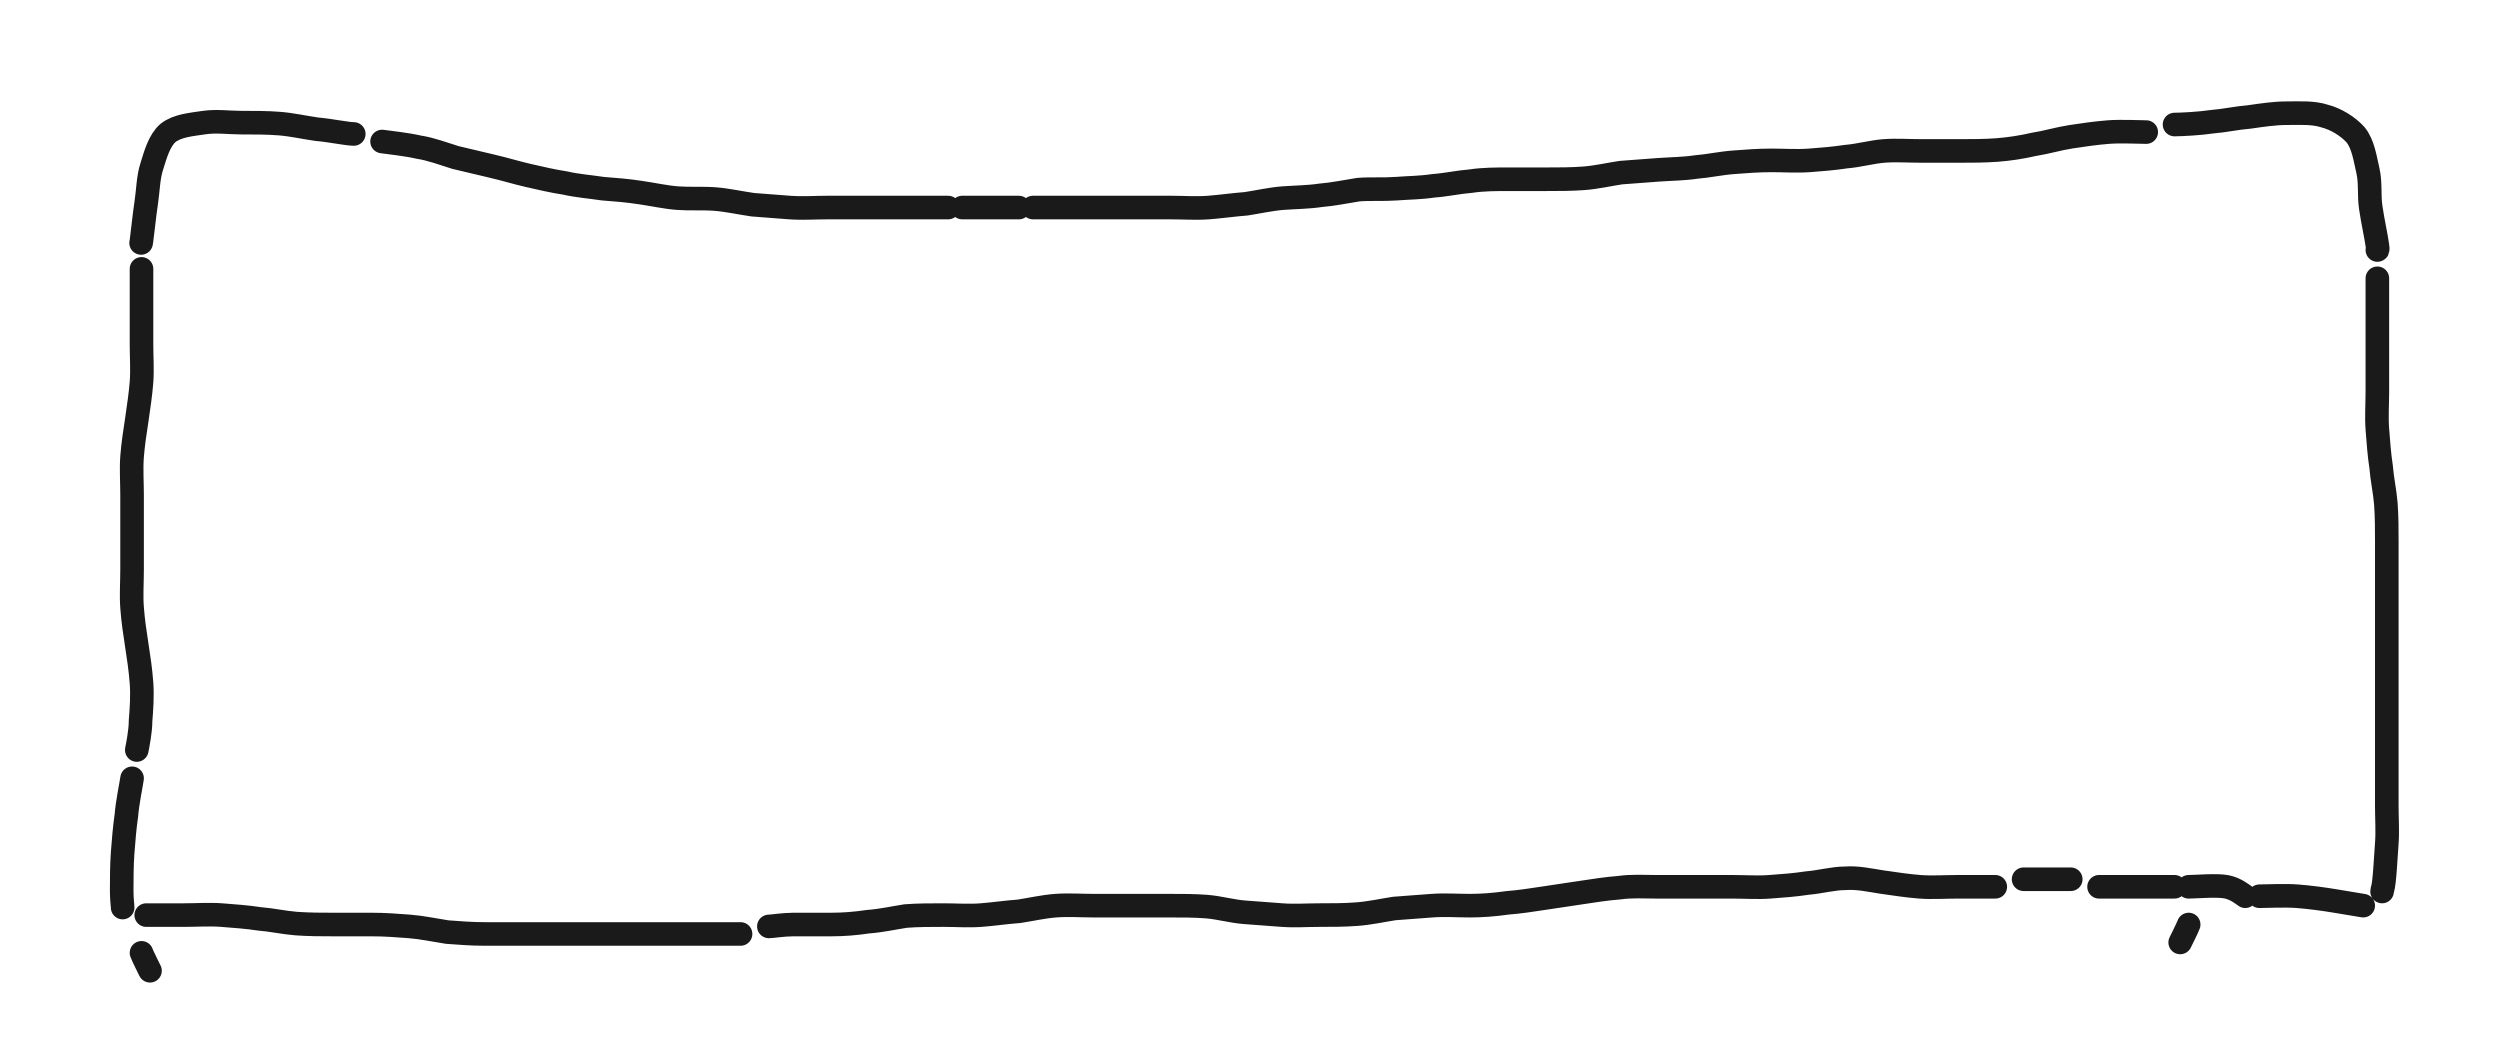
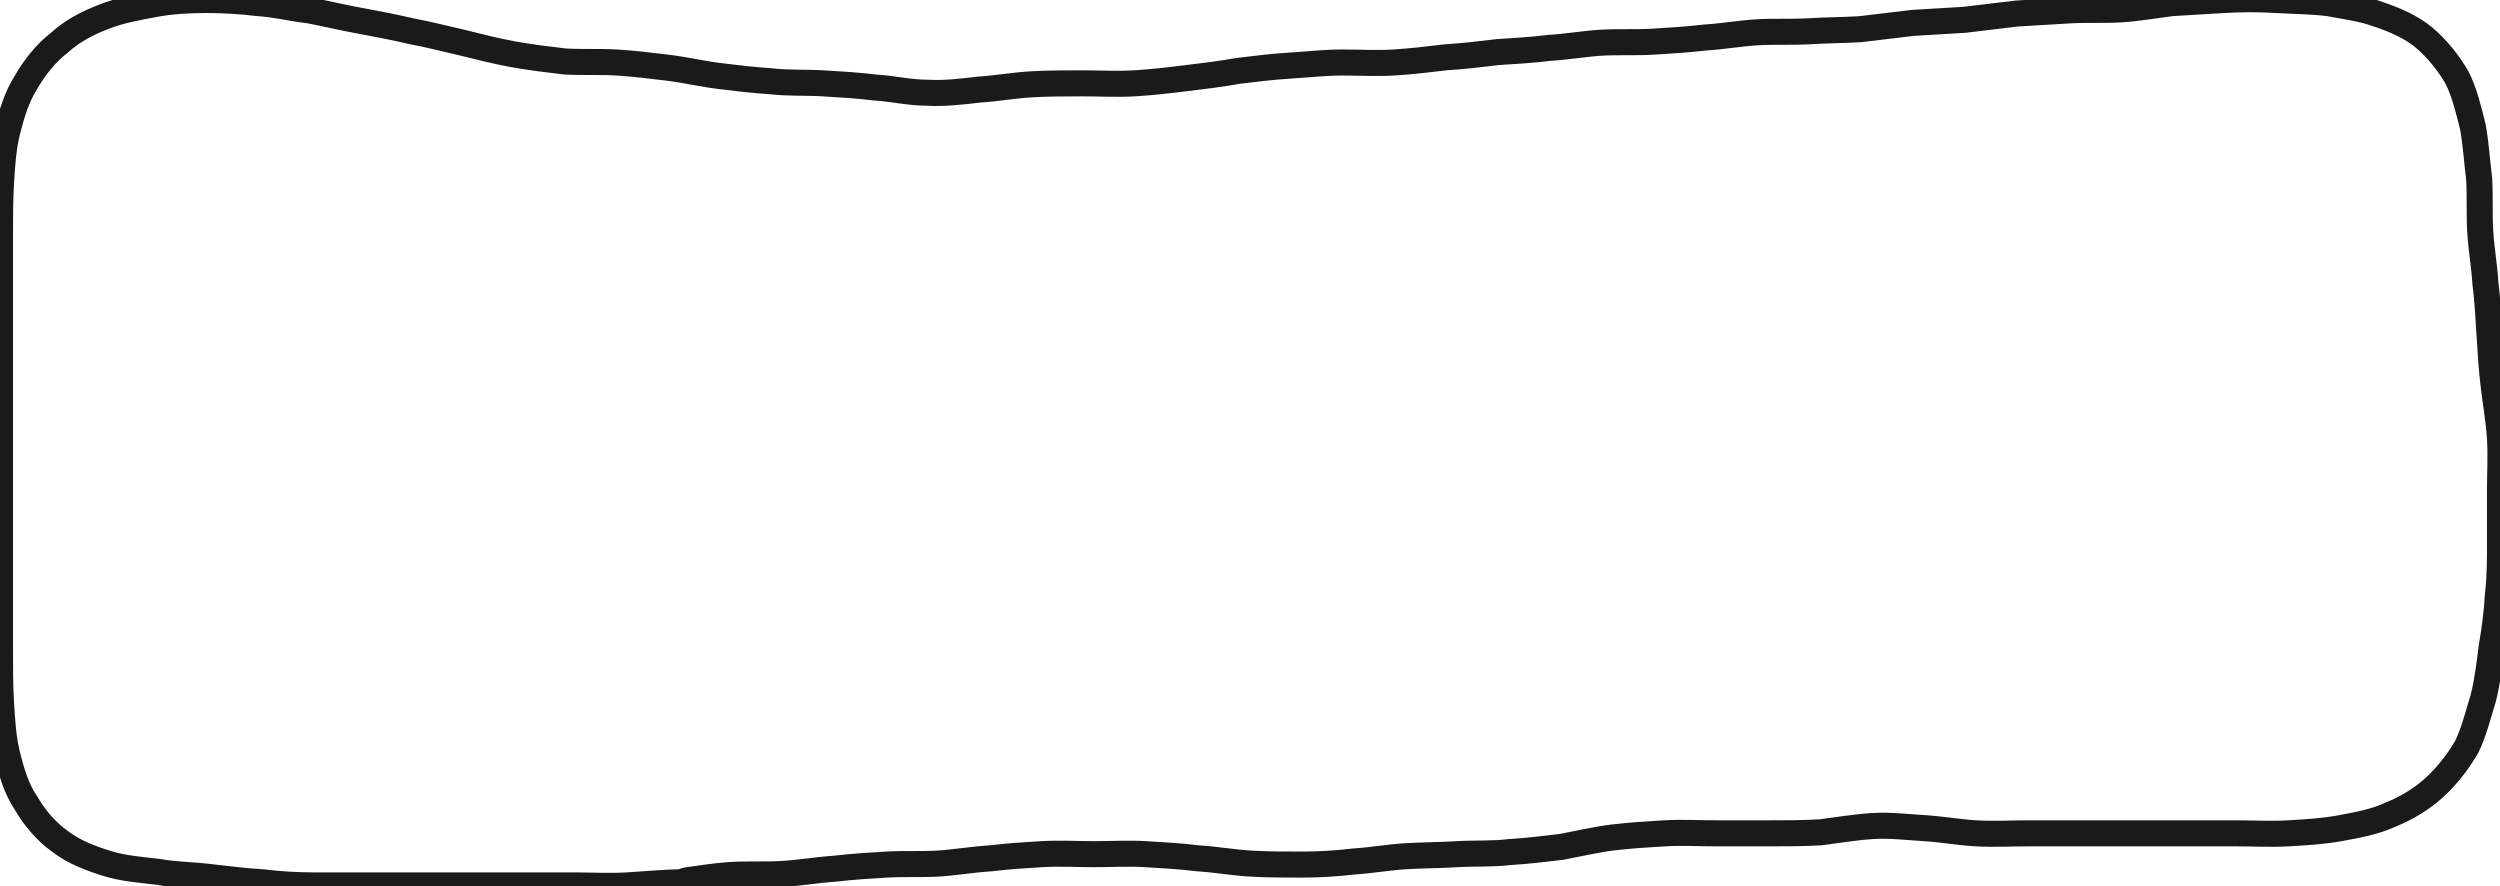
- <svg xmlns="http://www.w3.org/2000/svg" viewBox="0 0 265 112">
-   <path d="M230.5 13.2 C231.2 13.2 233.2 13.1 234.5 12.9 C235.8 12.8 237.1 12.5 238.4 12.4 C239.8 12.2 241.1 12.0 242.4 12.0 C243.7 12.0 245.2 11.9 246.4 12.3 C247.6 12.6 248.9 13.4 249.7 14.3 C250.5 15.3 250.7 16.8 251.0 18.1 C251.3 19.4 251.1 20.7 251.3 22.0 C251.5 23.4 251.9 25.2 252.0 26.0 C252.1 26.7 252.0 26.4 252.0 26.5 M227.5 14.0 C226.8 14.0 224.8 13.9 223.5 14.0 C222.2 14.1 220.8 14.3 219.5 14.5 C218.2 14.7 216.9 15.1 215.6 15.3 C214.3 15.6 213.0 15.8 211.7 15.9 C210.3 16.0 209.0 16.0 207.7 16.0 C206.3 16.0 205.0 16.0 203.7 16.0 C202.3 16.0 201.0 15.9 199.7 16.0 C198.4 16.1 197.0 16.5 195.7 16.6 C194.4 16.8 193.1 16.9 191.8 17.0 C190.4 17.1 189.1 17.0 187.8 17.0 C186.4 17.0 185.1 17.1 183.8 17.2 C182.4 17.3 181.1 17.6 179.8 17.7 C178.5 17.9 177.2 17.9 175.8 18.0 C174.5 18.1 173.2 18.2 171.8 18.3 C170.5 18.5 169.2 18.8 167.9 18.9 C166.6 19.0 165.2 19.0 163.9 19.0 C162.6 19.0 161.2 19.0 159.9 19.0 C158.6 19.0 157.2 19.0 155.9 19.2 C154.6 19.3 153.3 19.6 151.9 19.7 C150.6 19.9 149.3 19.9 148.0 20.0 C146.6 20.1 145.3 20.0 144.0 20.1 C142.7 20.3 141.3 20.6 140.0 20.7 C138.7 20.9 137.4 20.9 136.0 21.0 C134.7 21.1 133.4 21.4 132.1 21.6 C130.8 21.7 129.4 21.9 128.1 22.0 C126.8 22.1 125.4 22.0 124.1 22.0 C122.8 22.0 121.4 22.0 120.1 22.0 C118.8 22.0 117.4 22.0 116.1 22.0 C114.8 22.0 113.2 22.0 112.1 22.0 C111.0 22.0 109.9 22.0 109.5 22.0 M37.5 14.2 C36.8 14.2 34.9 13.8 33.6 13.7 C32.2 13.5 30.9 13.2 29.6 13.1 C28.3 13.0 26.9 13.0 25.6 13.0 C24.3 13.0 22.9 12.8 21.6 13.0 C20.3 13.2 18.8 13.3 17.8 14.1 C16.9 14.9 16.5 16.3 16.1 17.6 C15.7 18.8 15.7 20.2 15.5 21.5 C15.3 22.8 15.1 24.8 15.0 25.5 C14.9 26.1 15.0 25.5 15.0 25.5 M40.5 15.0 C41.2 15.1 43.1 15.3 44.4 15.6 C45.7 15.8 47.0 16.3 48.3 16.7 C49.6 17.0 50.8 17.3 52.1 17.6 C53.4 17.9 54.7 18.3 56.0 18.6 C57.3 18.9 58.6 19.2 59.9 19.4 C61.2 19.7 62.6 19.8 63.9 20.0 C65.2 20.1 66.5 20.2 67.8 20.4 C69.2 20.6 70.5 20.9 71.8 21.0 C73.1 21.1 74.5 21.0 75.8 21.1 C77.1 21.2 78.4 21.5 79.8 21.7 C81.1 21.8 82.4 21.9 83.7 22.0 C85.1 22.1 86.4 22.0 87.7 22.0 C89.1 22.0 90.4 22.0 91.7 22.0 C93.1 22.0 94.4 22.0 95.7 22.0 C97.1 22.0 98.9 22.0 99.7 22.0 C100.5 22.0 100.4 22.0 100.5 22.0 M102.0 22.0 C102.7 22.0 105.0 22.0 106.0 22.0 C107.0 22.0 107.7 22.0 108.0 22.0 M15.0 28.5 C15.0 29.2 15.0 31.2 15.0 32.5 C15.0 33.8 15.0 35.2 15.0 36.5 C15.0 37.8 15.1 39.2 15.0 40.5 C14.9 41.8 14.7 43.1 14.5 44.5 C14.3 45.8 14.1 47.1 14.0 48.4 C13.9 49.8 14.0 51.1 14.0 52.4 C14.0 53.8 14.0 55.1 14.0 56.4 C14.0 57.8 14.0 59.1 14.0 60.4 C14.0 61.8 13.9 63.1 14.0 64.4 C14.1 65.8 14.3 67.1 14.5 68.4 C14.7 69.7 14.9 71.0 15.0 72.4 C15.1 73.7 15.0 75.2 14.9 76.4 C14.9 77.5 14.6 79.0 14.5 79.5 M252.0 29.5 C252.0 30.2 252.0 32.2 252.0 33.5 C252.0 34.8 252.0 36.2 252.0 37.5 C252.0 38.8 252.0 40.2 252.0 41.5 C252.0 42.8 251.9 44.2 252.0 45.5 C252.1 46.8 252.2 48.2 252.4 49.5 C252.5 50.8 252.8 52.1 252.9 53.4 C253.0 54.8 253.0 56.1 253.0 57.4 C253.0 58.8 253.0 60.1 253.0 61.4 C253.0 62.8 253.0 64.1 253.0 65.4 C253.0 66.8 253.0 68.1 253.0 69.4 C253.0 70.8 253.0 72.1 253.0 73.4 C253.0 74.8 253.0 76.1 253.0 77.4 C253.0 78.8 253.0 80.1 253.0 81.4 C253.0 82.8 253.0 84.1 253.0 85.4 C253.0 86.8 253.1 88.1 253.0 89.4 C252.9 90.8 252.8 92.6 252.7 93.4 C252.6 94.3 252.5 94.3 252.5 94.5 M14.0 82.5 C13.9 83.2 13.5 85.1 13.4 86.4 C13.2 87.8 13.1 89.1 13.0 90.4 C12.9 91.7 12.9 93.4 12.9 94.4 C12.9 95.4 13.0 95.9 13.0 96.2 M214.5 93.2 C215.2 93.2 217.6 93.2 218.5 93.2 C219.3 93.2 219.3 93.2 219.5 93.2 M211.5 94.0 C210.8 94.0 208.8 94.0 207.5 94.0 C206.2 94.0 204.8 94.1 203.5 94.0 C202.2 93.9 200.9 93.7 199.5 93.5 C198.2 93.3 196.9 93.0 195.6 93.1 C194.3 93.1 192.9 93.5 191.6 93.6 C190.3 93.8 189.0 93.9 187.6 94.0 C186.3 94.1 185.0 94.0 183.6 94.0 C182.3 94.0 181.0 94.0 179.6 94.0 C178.3 94.0 177.0 94.0 175.6 94.0 C174.3 94.0 173.0 93.9 171.6 94.1 C170.3 94.2 169.0 94.4 167.7 94.6 C166.4 94.8 165.0 95.0 163.7 95.2 C162.4 95.4 161.1 95.6 159.8 95.7 C158.4 95.9 157.1 96.0 155.8 96.0 C154.5 96.0 153.1 95.9 151.8 96.0 C150.5 96.1 149.1 96.2 147.8 96.3 C146.5 96.5 145.2 96.8 143.8 96.9 C142.5 97.0 141.2 97.0 139.9 97.0 C138.5 97.0 137.2 97.1 135.9 97.0 C134.5 96.9 133.2 96.8 131.9 96.7 C130.6 96.6 129.2 96.2 127.9 96.1 C126.6 96.0 125.3 96.0 123.9 96.0 C122.6 96.0 121.3 96.0 119.9 96.0 C118.6 96.0 117.3 96.0 115.9 96.0 C114.6 96.0 113.3 95.9 111.9 96.0 C110.6 96.1 109.3 96.4 108.0 96.6 C106.6 96.7 105.3 96.9 104.0 97.0 C102.7 97.1 101.3 97.0 100.0 97.0 C98.7 97.0 97.3 97.0 96.0 97.1 C94.7 97.3 93.4 97.6 92.0 97.7 C90.7 97.9 89.4 98.0 88.1 98.0 C86.7 98.0 85.2 98.0 84.1 98.0 C83.0 98.0 81.9 98.2 81.5 98.2 M222.5 94.0 C223.2 94.0 225.2 94.0 226.5 94.0 C227.8 94.0 229.8 94.0 230.5 94.0 M232.0 94.0 C232.7 94.0 235.0 93.8 236.0 94.0 C237.0 94.2 237.7 94.8 238.0 95.0 M239.5 95.0 C240.2 95.0 242.2 94.9 243.5 95.0 C244.8 95.1 246.3 95.3 247.5 95.5 C248.6 95.7 250.0 95.9 250.5 96.0 M15.5 97.0 C16.2 97.0 18.2 97.0 19.5 97.0 C20.8 97.0 22.2 96.9 23.5 97.0 C24.8 97.1 26.2 97.2 27.5 97.4 C28.8 97.5 30.1 97.8 31.4 97.9 C32.8 98.0 34.1 98.0 35.4 98.0 C36.8 98.0 38.1 98.0 39.4 98.0 C40.8 98.0 42.1 98.1 43.4 98.2 C44.7 98.3 46.1 98.6 47.4 98.8 C48.7 98.9 50.0 99.0 51.4 99.0 C52.7 99.0 54.0 99.0 55.4 99.0 C56.7 99.0 58.0 99.0 59.4 99.0 C60.7 99.0 62.0 99.0 63.4 99.0 C64.7 99.0 66.0 99.0 67.4 99.0 C68.7 99.0 70.0 99.0 71.4 99.0 C72.7 99.0 74.2 99.0 75.4 99.0 C76.5 99.0 78.0 99.0 78.5 99.0 M232.0 98.0 C231.9 98.3 231.1 99.9 231.1 99.9 C231.1 99.9 231.9 98.3 232.0 98.0 M15.0 101.0 C15.1 101.3 15.9 102.9 15.9 102.9 C15.9 102.9 15.1 101.3 15.0 101.0" fill="none" stroke="#1a1a1a" stroke-width="2.5" vector-effect="non-scaling-stroke" stroke-linecap="round" stroke-linejoin="round" />
+ <svg xmlns="http://www.w3.org/2000/svg" viewBox="0 0 240 85">
+   <path d="M65.2 84.7 C64.2 84.7 61.8 84.9 60.2 85.0 C58.5 85.1 56.8 85.0 55.2 85.0 C53.5 85.0 51.8 85.0 50.2 85.0 C48.5 85.0 46.8 85.0 45.2 85.0 C43.5 85.0 41.8 85.0 40.2 85.0 C38.5 85.0 36.8 85.0 35.2 85.0 C33.5 85.0 31.8 85.0 30.2 85.0 C28.5 85.0 26.8 84.9 25.2 84.7 C23.5 84.6 21.9 84.4 20.2 84.2 C18.6 84.0 16.9 84.0 15.2 83.7 C13.6 83.5 11.9 83.4 10.3 82.9 C8.7 82.4 7.1 81.8 5.8 80.8 C4.5 79.9 3.3 78.5 2.5 77.1 C1.6 75.8 1.1 74.1 0.7 72.5 C0.3 70.9 0.2 69.2 0.1 67.5 C-0.0 65.9 0.0 64.2 0.0 62.5 C-0.0 60.8 0.0 59.2 0.0 57.5 C0.0 55.8 0.0 54.2 0.0 52.5 C0.0 50.8 0.0 49.2 0.0 47.5 C0.0 45.8 0.0 44.2 0.0 42.5 C0.0 40.8 0.0 39.2 0.0 37.5 C0.0 35.8 0.0 34.2 0.0 32.5 C0.0 30.8 0.0 29.2 0.0 27.5 C0.0 25.8 -0.0 24.2 0.0 22.5 C0.0 20.8 -0.0 19.2 0.1 17.5 C0.2 15.9 0.3 14.2 0.7 12.6 C1.1 11.0 1.6 9.3 2.5 7.9 C3.3 6.5 4.4 5.1 5.7 4.1 C6.9 3.0 8.4 2.2 10.0 1.6 C11.5 1.0 13.2 0.7 14.8 0.4 C16.4 0.1 18.1 0.0 19.8 0.0 C21.4 -0.0 23.1 0.1 24.8 0.3 C26.4 0.4 28.0 0.8 29.7 1.0 C31.3 1.3 32.9 1.7 34.6 2.0 C36.2 2.3 37.8 2.6 39.5 3.0 C41.1 3.3 42.7 3.7 44.4 4.1 C46.0 4.5 47.6 4.9 49.2 5.2 C50.9 5.5 52.5 5.7 54.2 5.9 C55.8 6.0 57.5 5.9 59.2 6.0 C60.8 6.1 62.5 6.3 64.1 6.5 C65.8 6.7 67.4 7.1 69.1 7.3 C70.7 7.5 72.4 7.7 74.0 7.8 C75.7 8.0 77.4 7.9 79.0 8.0 C80.7 8.1 82.4 8.2 84.0 8.4 C85.7 8.5 87.3 8.9 89.0 8.9 C90.6 9.0 92.3 8.8 94.0 8.6 C95.6 8.5 97.3 8.2 98.9 8.1 C100.6 8.0 102.3 8.0 103.9 8.0 C105.6 8.0 107.3 8.1 108.9 8.0 C110.6 7.9 112.3 7.7 113.9 7.5 C115.6 7.3 117.2 7.1 118.9 6.8 C120.5 6.6 122.2 6.4 123.8 6.3 C125.5 6.2 127.2 6.0 128.8 6.0 C130.5 6.0 132.2 6.1 133.8 6.0 C135.5 5.9 137.1 5.7 138.8 5.5 C140.5 5.4 142.1 5.2 143.8 5.0 C145.4 4.9 147.1 4.8 148.7 4.6 C150.4 4.5 152.1 4.2 153.7 4.1 C155.4 4.0 157.0 4.1 158.7 4.0 C160.4 3.9 162.0 3.8 163.7 3.6 C165.4 3.5 167.0 3.2 168.7 3.1 C170.3 3.0 172.0 3.1 173.7 3.0 C175.3 2.9 177.0 2.9 178.6 2.8 C180.3 2.6 182.0 2.4 183.6 2.2 C185.3 2.1 186.9 2.0 188.6 1.9 C190.3 1.7 191.9 1.5 193.6 1.3 C195.2 1.2 196.9 1.1 198.6 1.0 C200.2 0.9 201.9 1.0 203.6 0.9 C205.2 0.8 206.9 0.5 208.5 0.3 C210.2 0.2 211.8 0.1 213.5 0.0 C215.2 -0.1 216.8 -0.1 218.5 0.0 C220.2 0.1 221.8 0.1 223.5 0.3 C225.1 0.6 226.8 0.8 228.4 1.4 C229.9 1.9 231.5 2.6 232.7 3.6 C234.0 4.7 235.1 6.1 235.9 7.5 C236.6 8.9 237.0 10.6 237.4 12.2 C237.7 13.9 237.8 15.6 238.0 17.2 C238.1 18.9 238.0 20.5 238.1 22.2 C238.2 23.9 238.5 25.5 238.6 27.2 C238.8 28.8 238.9 30.5 239.0 32.2 C239.1 33.8 239.2 35.5 239.4 37.1 C239.6 38.8 239.9 40.4 240.0 42.1 C240.1 43.8 240.0 45.4 240.0 47.1 C240.0 48.8 240.0 50.4 240.0 52.1 C240.0 53.8 240.0 55.4 239.8 57.1 C239.7 58.8 239.5 60.4 239.2 62.1 C239.0 63.7 238.8 65.4 238.4 67.0 C237.9 68.6 237.5 70.3 236.8 71.7 C236.0 73.1 234.9 74.5 233.7 75.6 C232.5 76.7 231.0 77.6 229.5 78.2 C228.0 78.9 226.3 79.2 224.7 79.5 C223.1 79.8 221.4 79.9 219.7 80.0 C218.0 80.1 216.4 80.0 214.7 80.0 C213.0 80.0 211.4 80.0 209.7 80.0 C208.0 80.0 206.4 80.0 204.7 80.0 C203.0 80.0 201.4 80.0 199.7 80.0 C198.0 80.0 196.4 80.0 194.7 80.0 C193.0 80.0 191.4 80.1 189.7 80.0 C188.0 79.9 186.4 79.6 184.7 79.5 C183.1 79.4 181.4 79.2 179.8 79.3 C178.1 79.4 176.4 79.7 174.8 79.9 C173.1 80.0 171.5 80.0 169.8 80.0 C168.1 80.0 166.5 80.0 164.8 80.0 C163.1 80.0 161.5 79.9 159.8 80.0 C158.1 80.1 156.5 80.2 154.8 80.4 C153.2 80.6 151.5 81.0 149.9 81.3 C148.2 81.5 146.6 81.7 144.9 81.8 C143.3 82.0 141.6 81.9 139.9 82.0 C138.3 82.1 136.6 82.1 134.9 82.2 C133.3 82.3 131.6 82.6 130.0 82.7 C128.3 82.9 126.6 83.0 125.0 83.0 C123.3 83.0 121.6 83.0 120.0 82.9 C118.3 82.8 116.7 82.5 115.0 82.4 C113.4 82.2 111.7 82.1 110.0 82.0 C108.4 81.9 106.7 82.0 105.0 82.0 C103.4 82.0 101.7 81.9 100.0 82.0 C98.4 82.1 96.7 82.2 95.1 82.4 C93.4 82.5 91.7 82.8 90.1 82.9 C88.4 83.0 86.8 82.9 85.1 83.0 C83.4 83.1 81.8 83.2 80.1 83.4 C78.5 83.5 76.8 83.8 75.1 83.9 C73.5 84.0 71.7 83.9 70.1 84.0 C68.6 84.1 66.8 84.4 66.0 84.5 C65.1 84.7 66.1 84.6 65.2 84.7 Z" fill="none" stroke="#1a1a1a" stroke-width="2.5" vector-effect="non-scaling-stroke" stroke-linecap="round" stroke-linejoin="round" />
</svg>
